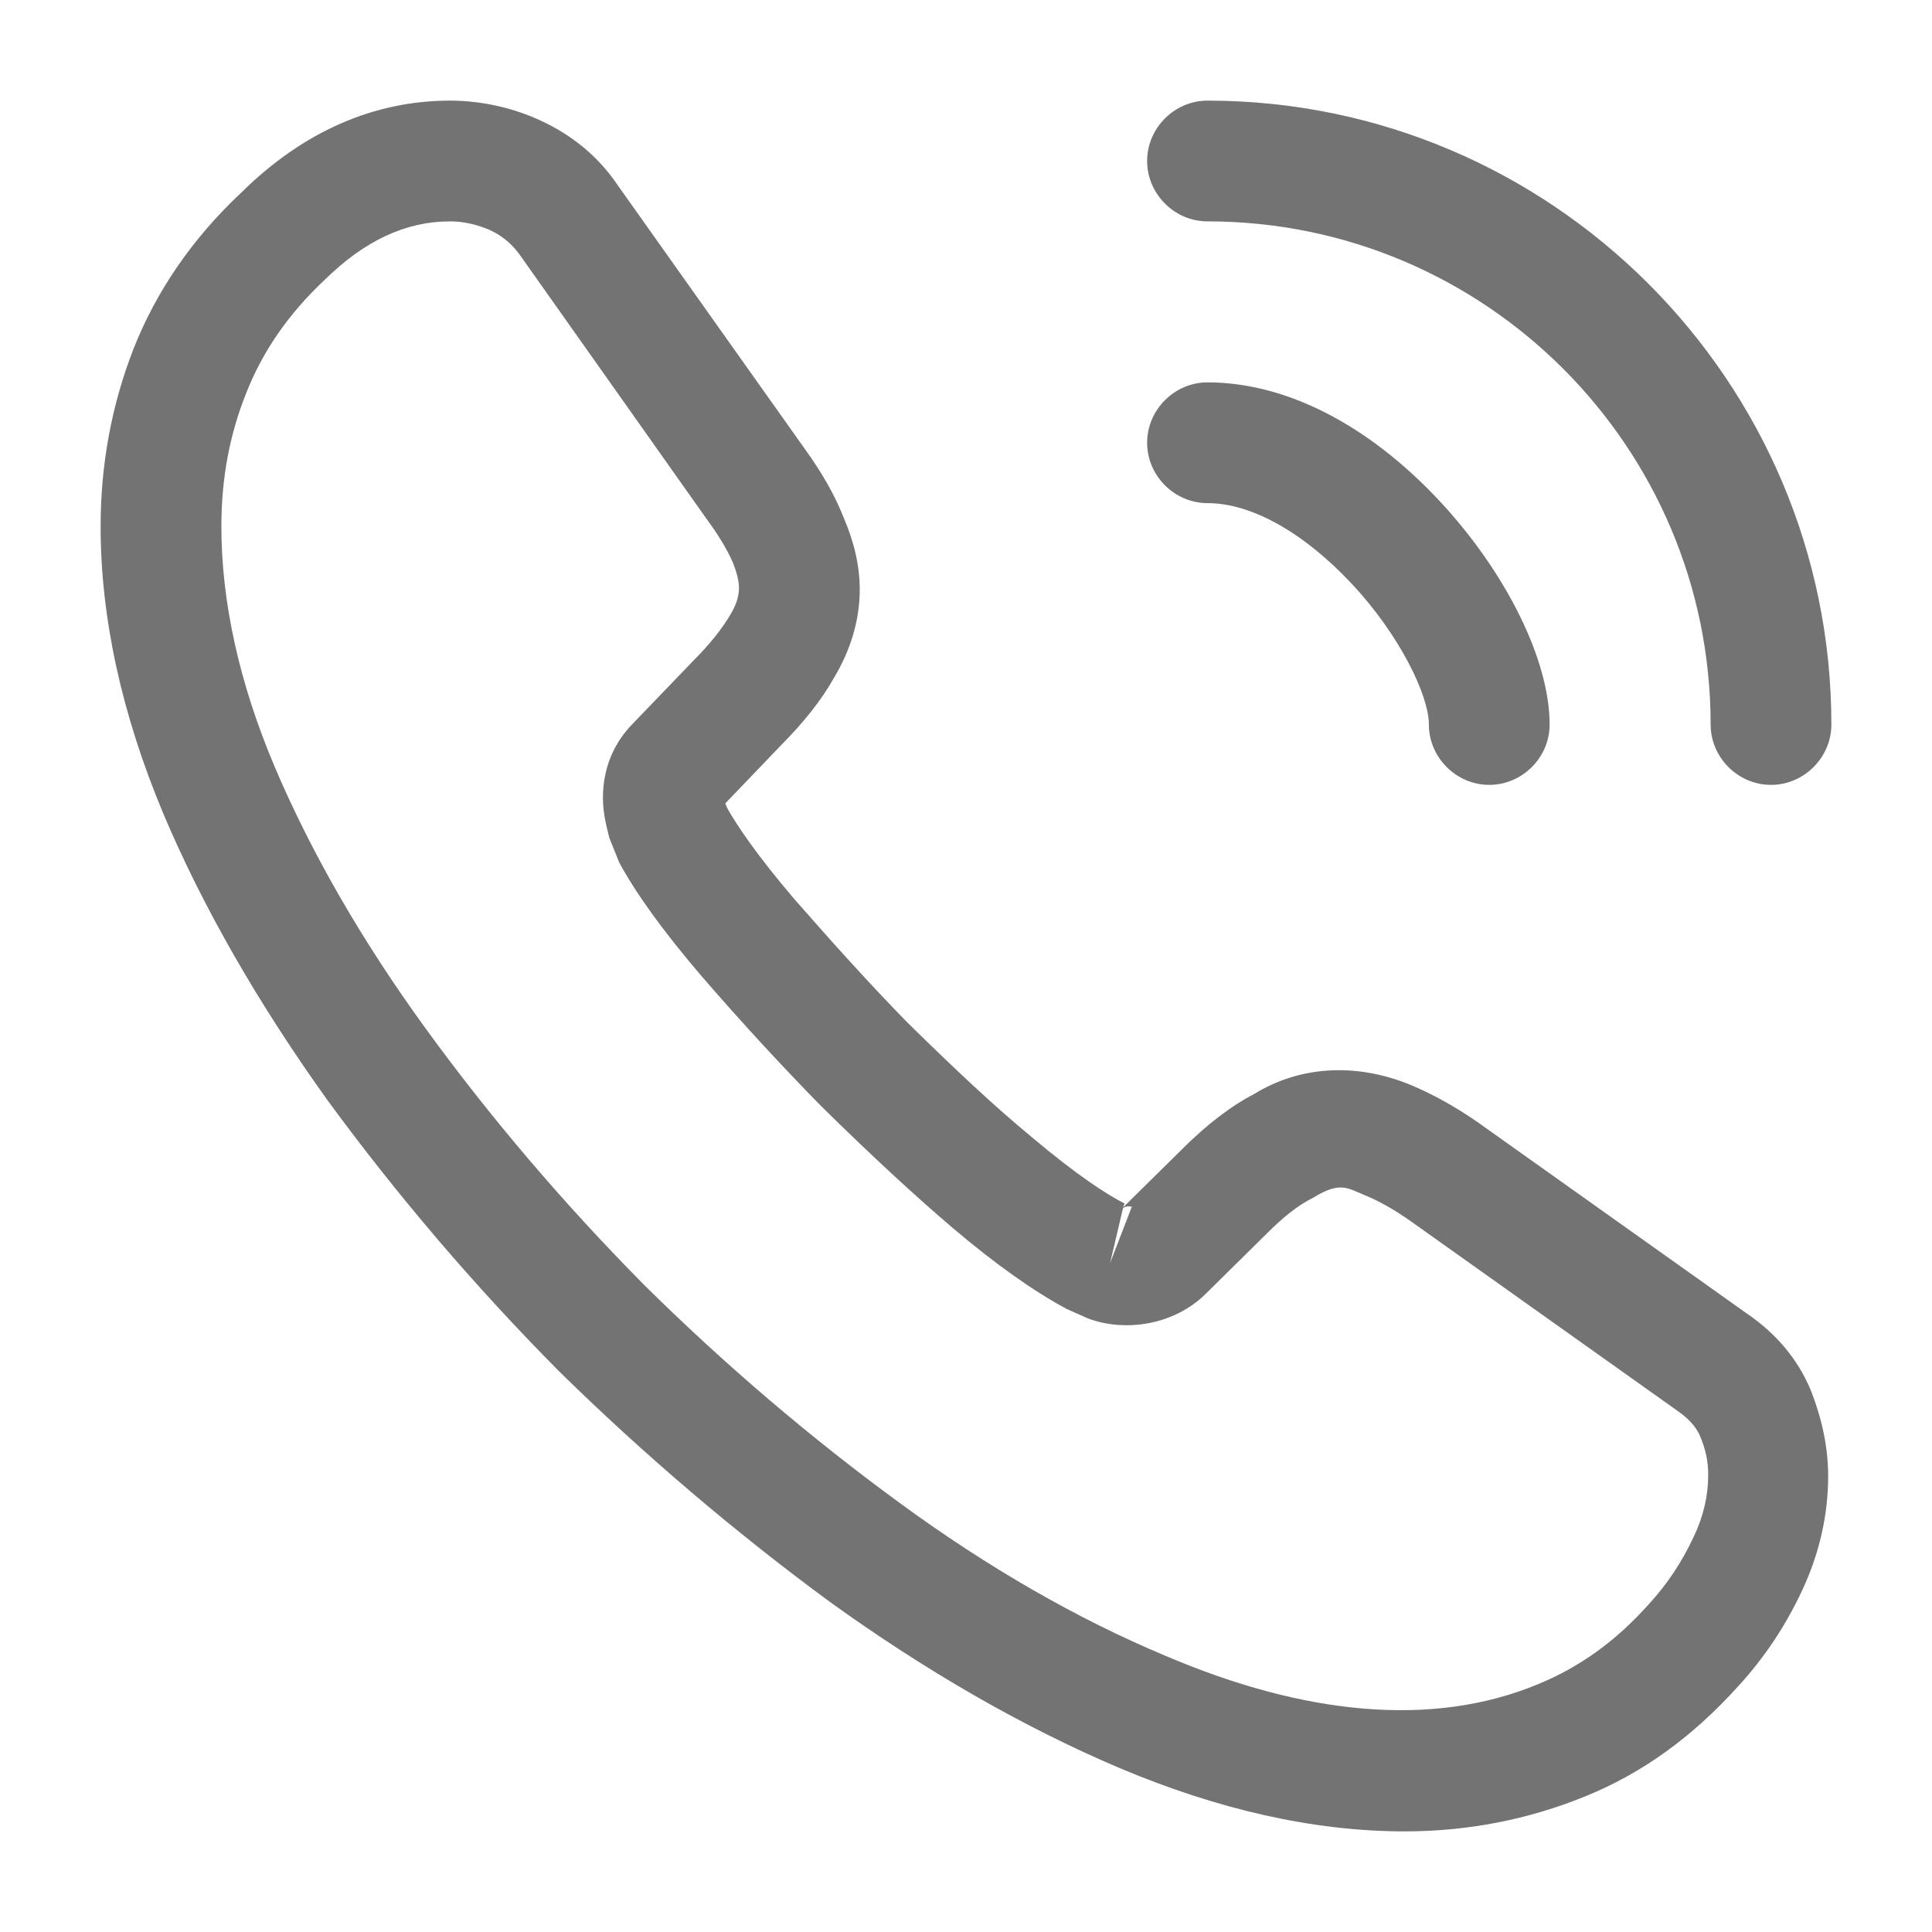
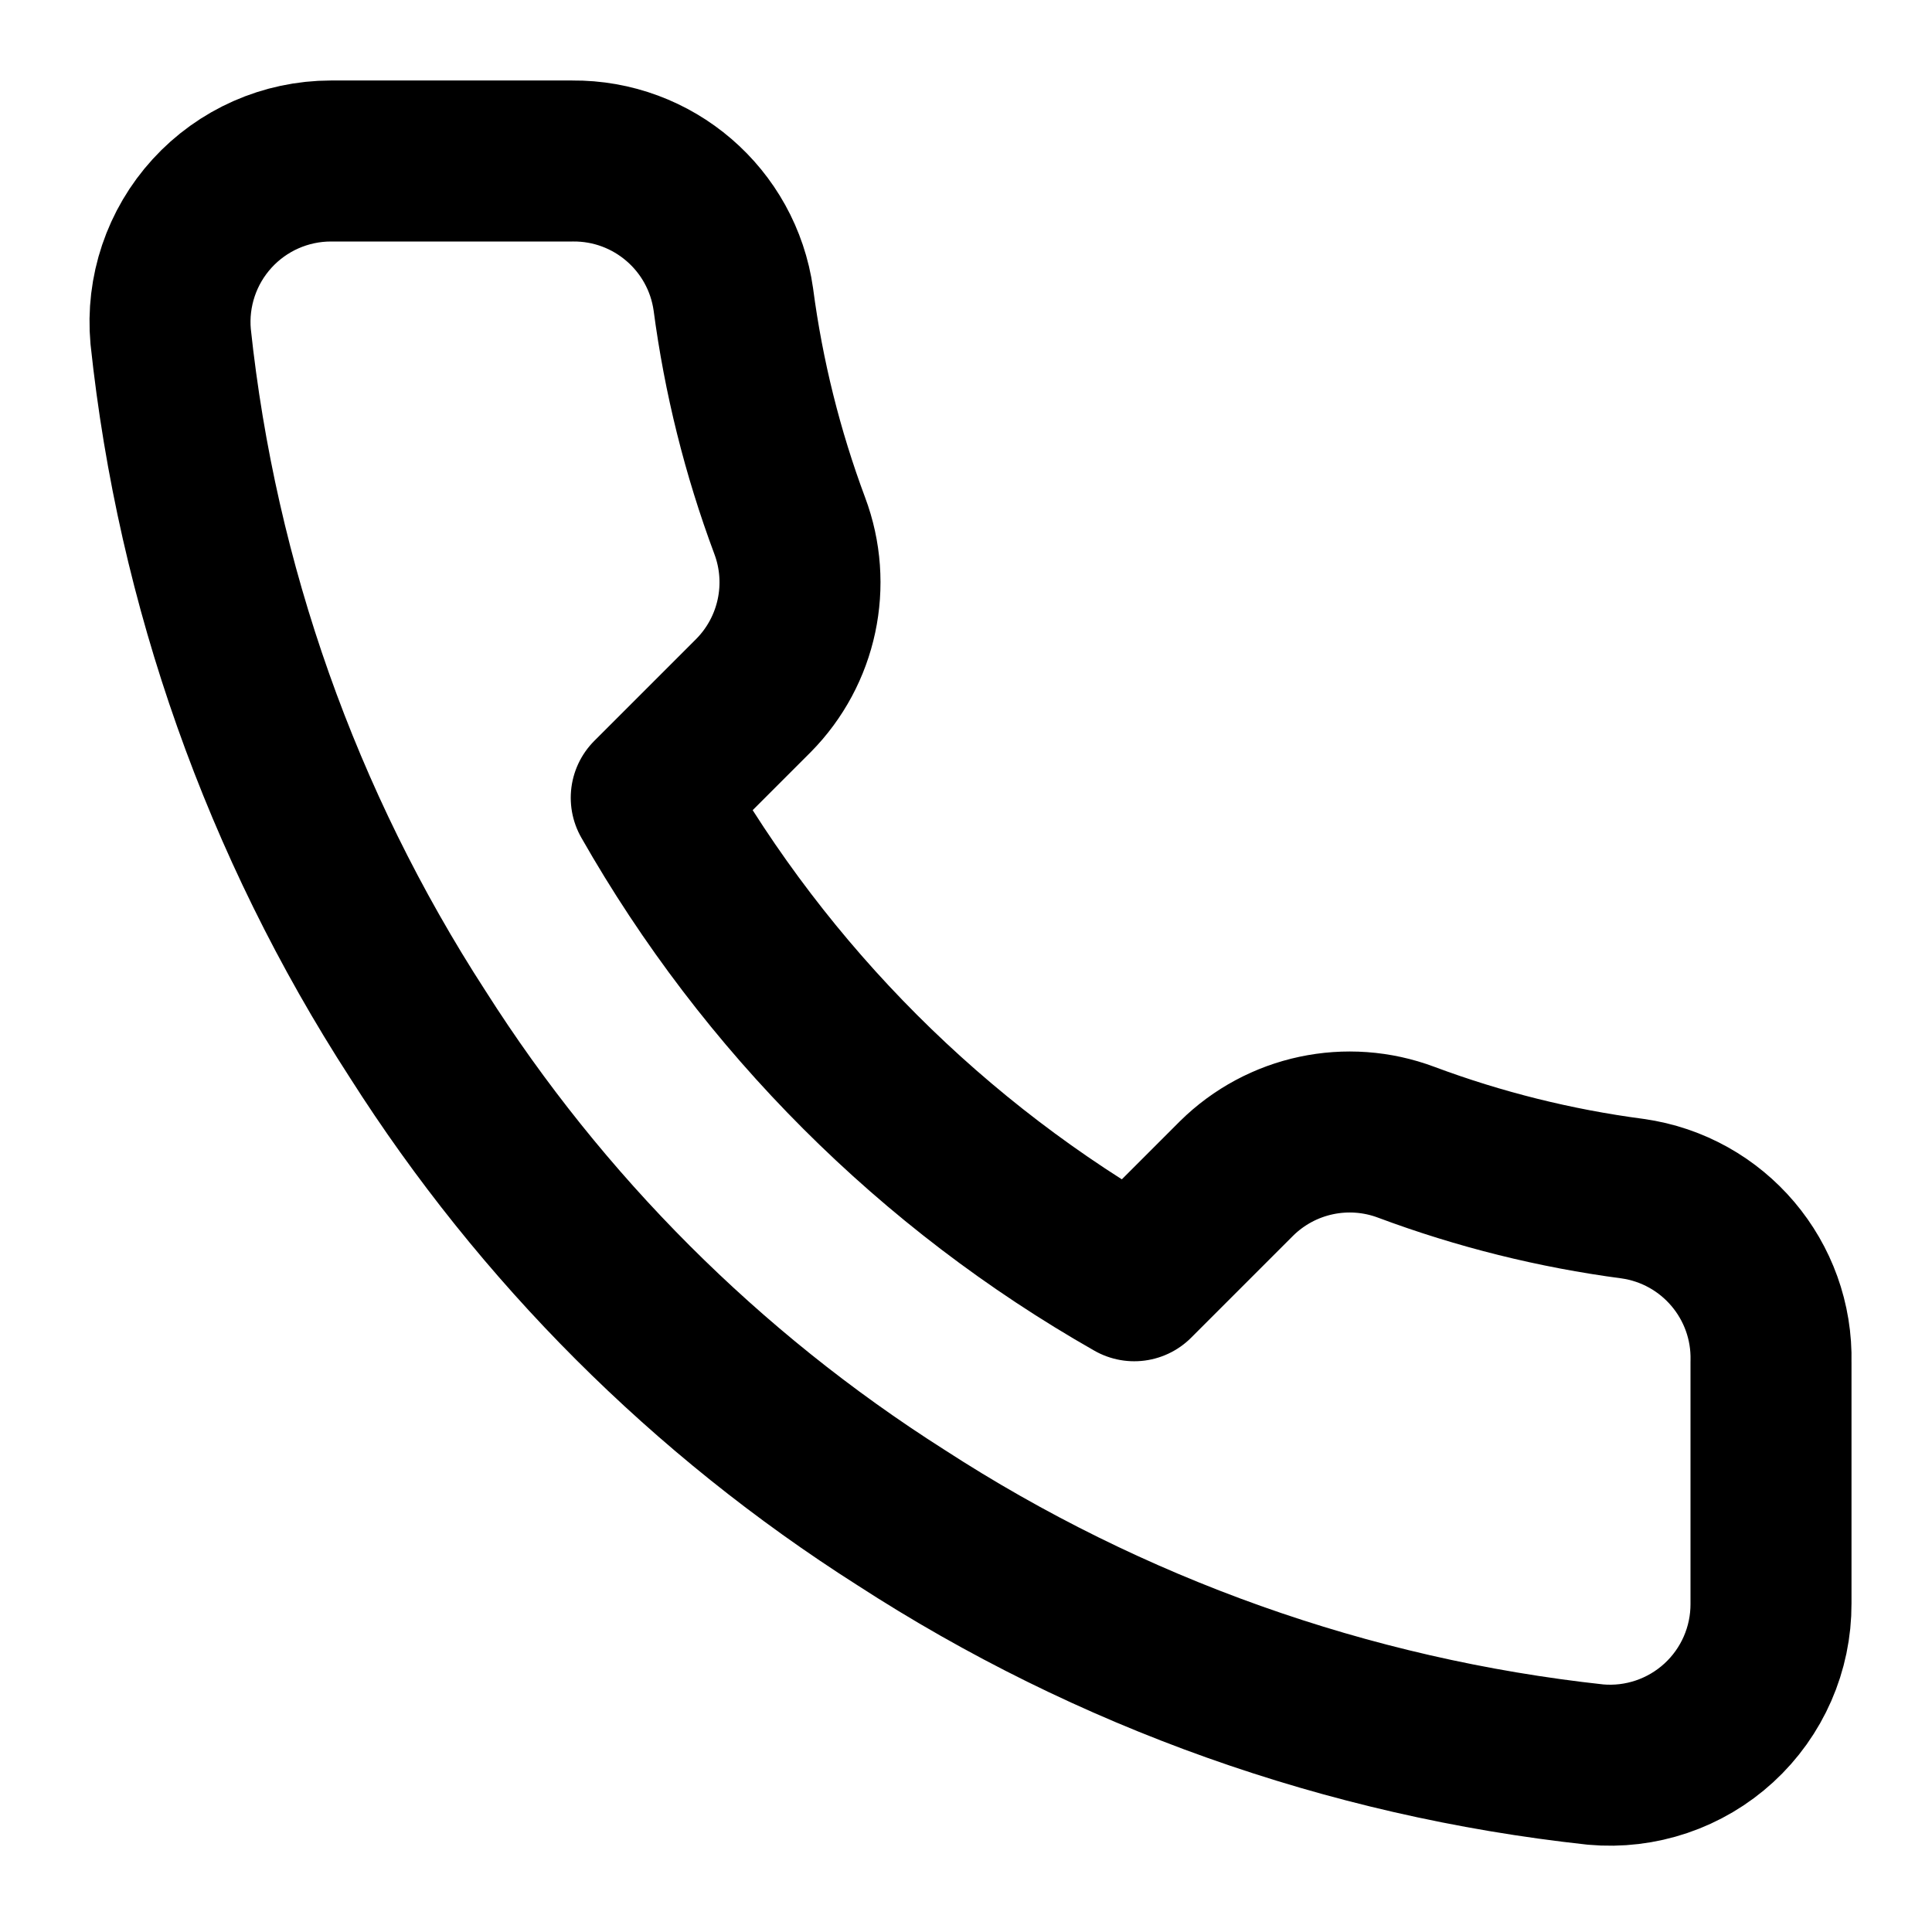
- <svg xmlns="http://www.w3.org/2000/svg" width="24" height="24" viewBox="0 0 24 24" fill="none">
-   <path d="M17.45 22.75C16.32 22.75 15.13 22.48 13.9 21.96C12.7 21.45 11.49 20.75 10.31 19.9C9.14 19.04 8.01 18.08 6.94 17.03C5.88 15.96 4.92 14.83 4.07 13.67C3.21 12.47 2.52 11.27 2.03 10.11C1.51 8.87 1.25 7.67 1.25 6.54C1.25 5.76 1.39 5.02 1.66 4.33C1.94 3.62 2.39 2.96 3 2.39C3.77 1.63 4.65 1.25 5.59 1.25C5.98 1.25 6.38 1.34 6.72 1.5C7.11 1.68 7.44 1.95 7.68 2.31L10 5.58C10.21 5.87 10.37 6.15 10.48 6.43C10.61 6.73 10.68 7.03 10.68 7.32C10.68 7.7 10.57 8.07 10.36 8.42C10.21 8.69 9.98 8.98 9.69 9.27L9.01 9.98C9.02 10.01 9.03 10.03 9.04 10.05C9.16 10.26 9.4 10.62 9.86 11.16C10.35 11.72 10.81 12.23 11.27 12.7C11.86 13.28 12.35 13.74 12.81 14.12C13.38 14.6 13.75 14.84 13.97 14.95L13.95 15L14.68 14.28C14.99 13.97 15.29 13.74 15.58 13.59C16.13 13.25 16.83 13.19 17.53 13.48C17.79 13.59 18.07 13.74 18.37 13.95L21.69 16.31C22.06 16.56 22.33 16.88 22.49 17.26C22.64 17.64 22.71 17.99 22.71 18.34C22.71 18.82 22.6 19.3 22.39 19.75C22.18 20.2 21.92 20.59 21.59 20.95C21.02 21.58 20.4 22.03 19.68 22.32C18.99 22.6 18.24 22.75 17.45 22.75ZM5.59 2.75C5.04 2.75 4.53 2.99 4.04 3.47C3.58 3.9 3.26 4.37 3.06 4.88C2.85 5.4 2.75 5.95 2.75 6.54C2.75 7.47 2.97 8.48 3.41 9.52C3.86 10.58 4.49 11.68 5.29 12.78C6.09 13.88 7 14.95 8 15.96C9 16.95 10.08 17.87 11.19 18.68C12.27 19.47 13.38 20.11 14.48 20.57C16.19 21.3 17.79 21.47 19.11 20.92C19.62 20.71 20.07 20.39 20.48 19.93C20.71 19.68 20.89 19.41 21.04 19.09C21.16 18.84 21.22 18.58 21.22 18.32C21.22 18.16 21.19 18 21.11 17.82C21.08 17.76 21.02 17.65 20.83 17.52L17.51 15.16C17.31 15.02 17.13 14.92 16.96 14.85C16.74 14.76 16.65 14.67 16.31 14.88C16.11 14.98 15.93 15.13 15.73 15.33L14.97 16.08C14.58 16.46 13.98 16.55 13.52 16.38L13.25 16.26C12.84 16.04 12.36 15.7 11.83 15.25C11.35 14.84 10.83 14.36 10.2 13.74C9.71 13.24 9.22 12.71 8.71 12.12C8.24 11.57 7.9 11.1 7.69 10.71L7.57 10.41C7.51 10.18 7.49 10.05 7.49 9.91C7.49 9.55 7.62 9.23 7.87 8.98L8.62 8.2C8.82 8 8.97 7.81 9.07 7.64C9.15 7.51 9.18 7.4 9.18 7.3C9.18 7.22 9.15 7.1 9.1 6.98C9.03 6.82 8.92 6.64 8.78 6.45L6.46 3.17C6.36 3.03 6.24 2.93 6.09 2.86C5.93 2.79 5.76 2.75 5.59 2.75ZM13.95 15.01L13.79 15.69L14.06 14.99C14.01 14.98 13.97 14.99 13.95 15.01Z" fill="#737373" />
-   <path d="M18.5 9.75C18.09 9.75 17.75 9.41 17.75 9C17.75 8.64 17.39 7.89 16.79 7.25C16.2 6.62 15.55 6.25 15 6.25C14.59 6.25 14.25 5.91 14.25 5.5C14.25 5.09 14.59 4.75 15 4.75C15.97 4.75 16.99 5.27 17.88 6.22C18.71 7.11 19.25 8.2 19.25 9C19.25 9.41 18.91 9.75 18.5 9.75Z" fill="#737373" />
-   <path d="M22 9.75C21.59 9.75 21.25 9.41 21.25 9C21.25 5.55 18.45 2.75 15 2.75C14.59 2.75 14.25 2.41 14.25 2C14.25 1.59 14.59 1.25 15 1.25C19.27 1.25 22.75 4.73 22.75 9C22.75 9.41 22.41 9.75 22 9.75Z" fill="#737373" />
+ <svg xmlns="http://www.w3.org/2000/svg" width="24" height="24" viewBox="0 0 24 24" fill="none" stroke="currentColor" stroke-width="2" stroke-linecap="round" stroke-linejoin="round" class="lucide lucide-phone">
+   <path d="M22 16.92v3a2 2 0 0 1-2.18 2 19.79 19.79 0 0 1-8.63-3.07 19.5 19.5 0 0 1-6-6 19.79 19.79 0 0 1-3.07-8.67A2 2 0 0 1 4.11 2h3a2 2 0 0 1 2 1.72 12.84 12.84 0 0 0 .7 2.81 2 2 0 0 1-.45 2.11L8.09 9.91a16 16 0 0 0 6 6l1.27-1.27a2 2 0 0 1 2.11-.45 12.84 12.84 0 0 0 2.81.7A2 2 0 0 1 22 16.92z" />
</svg>
